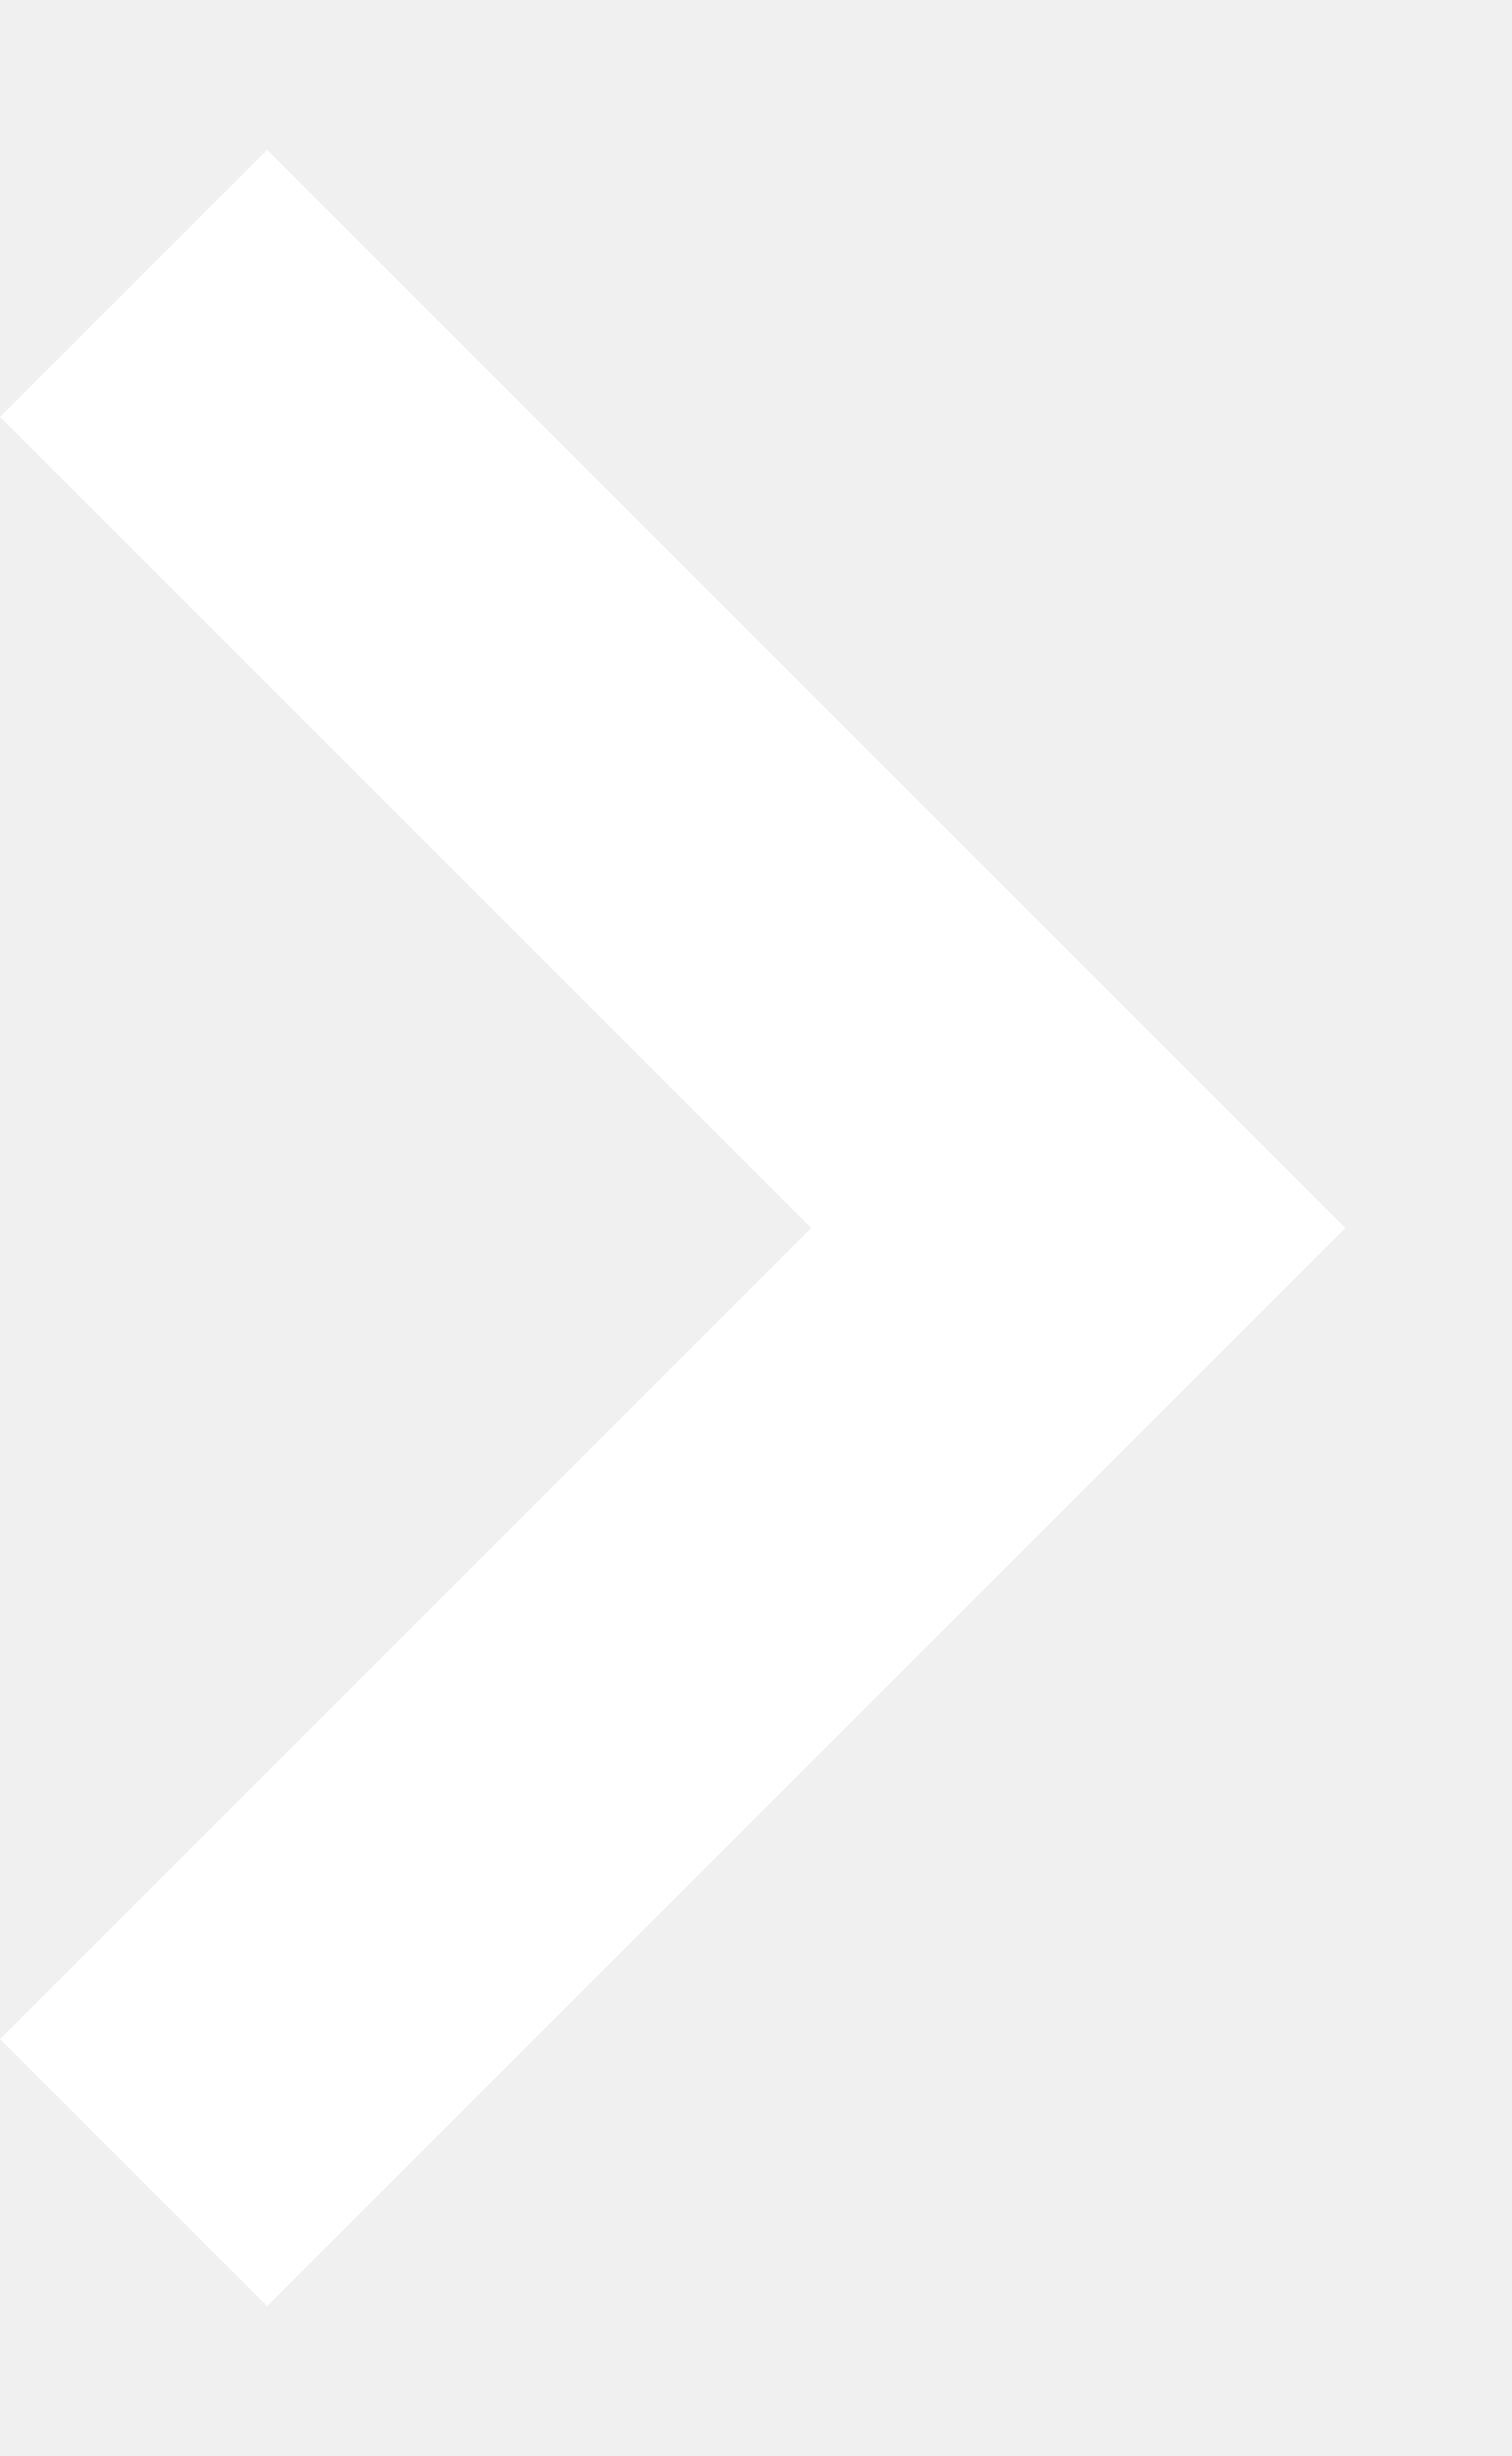
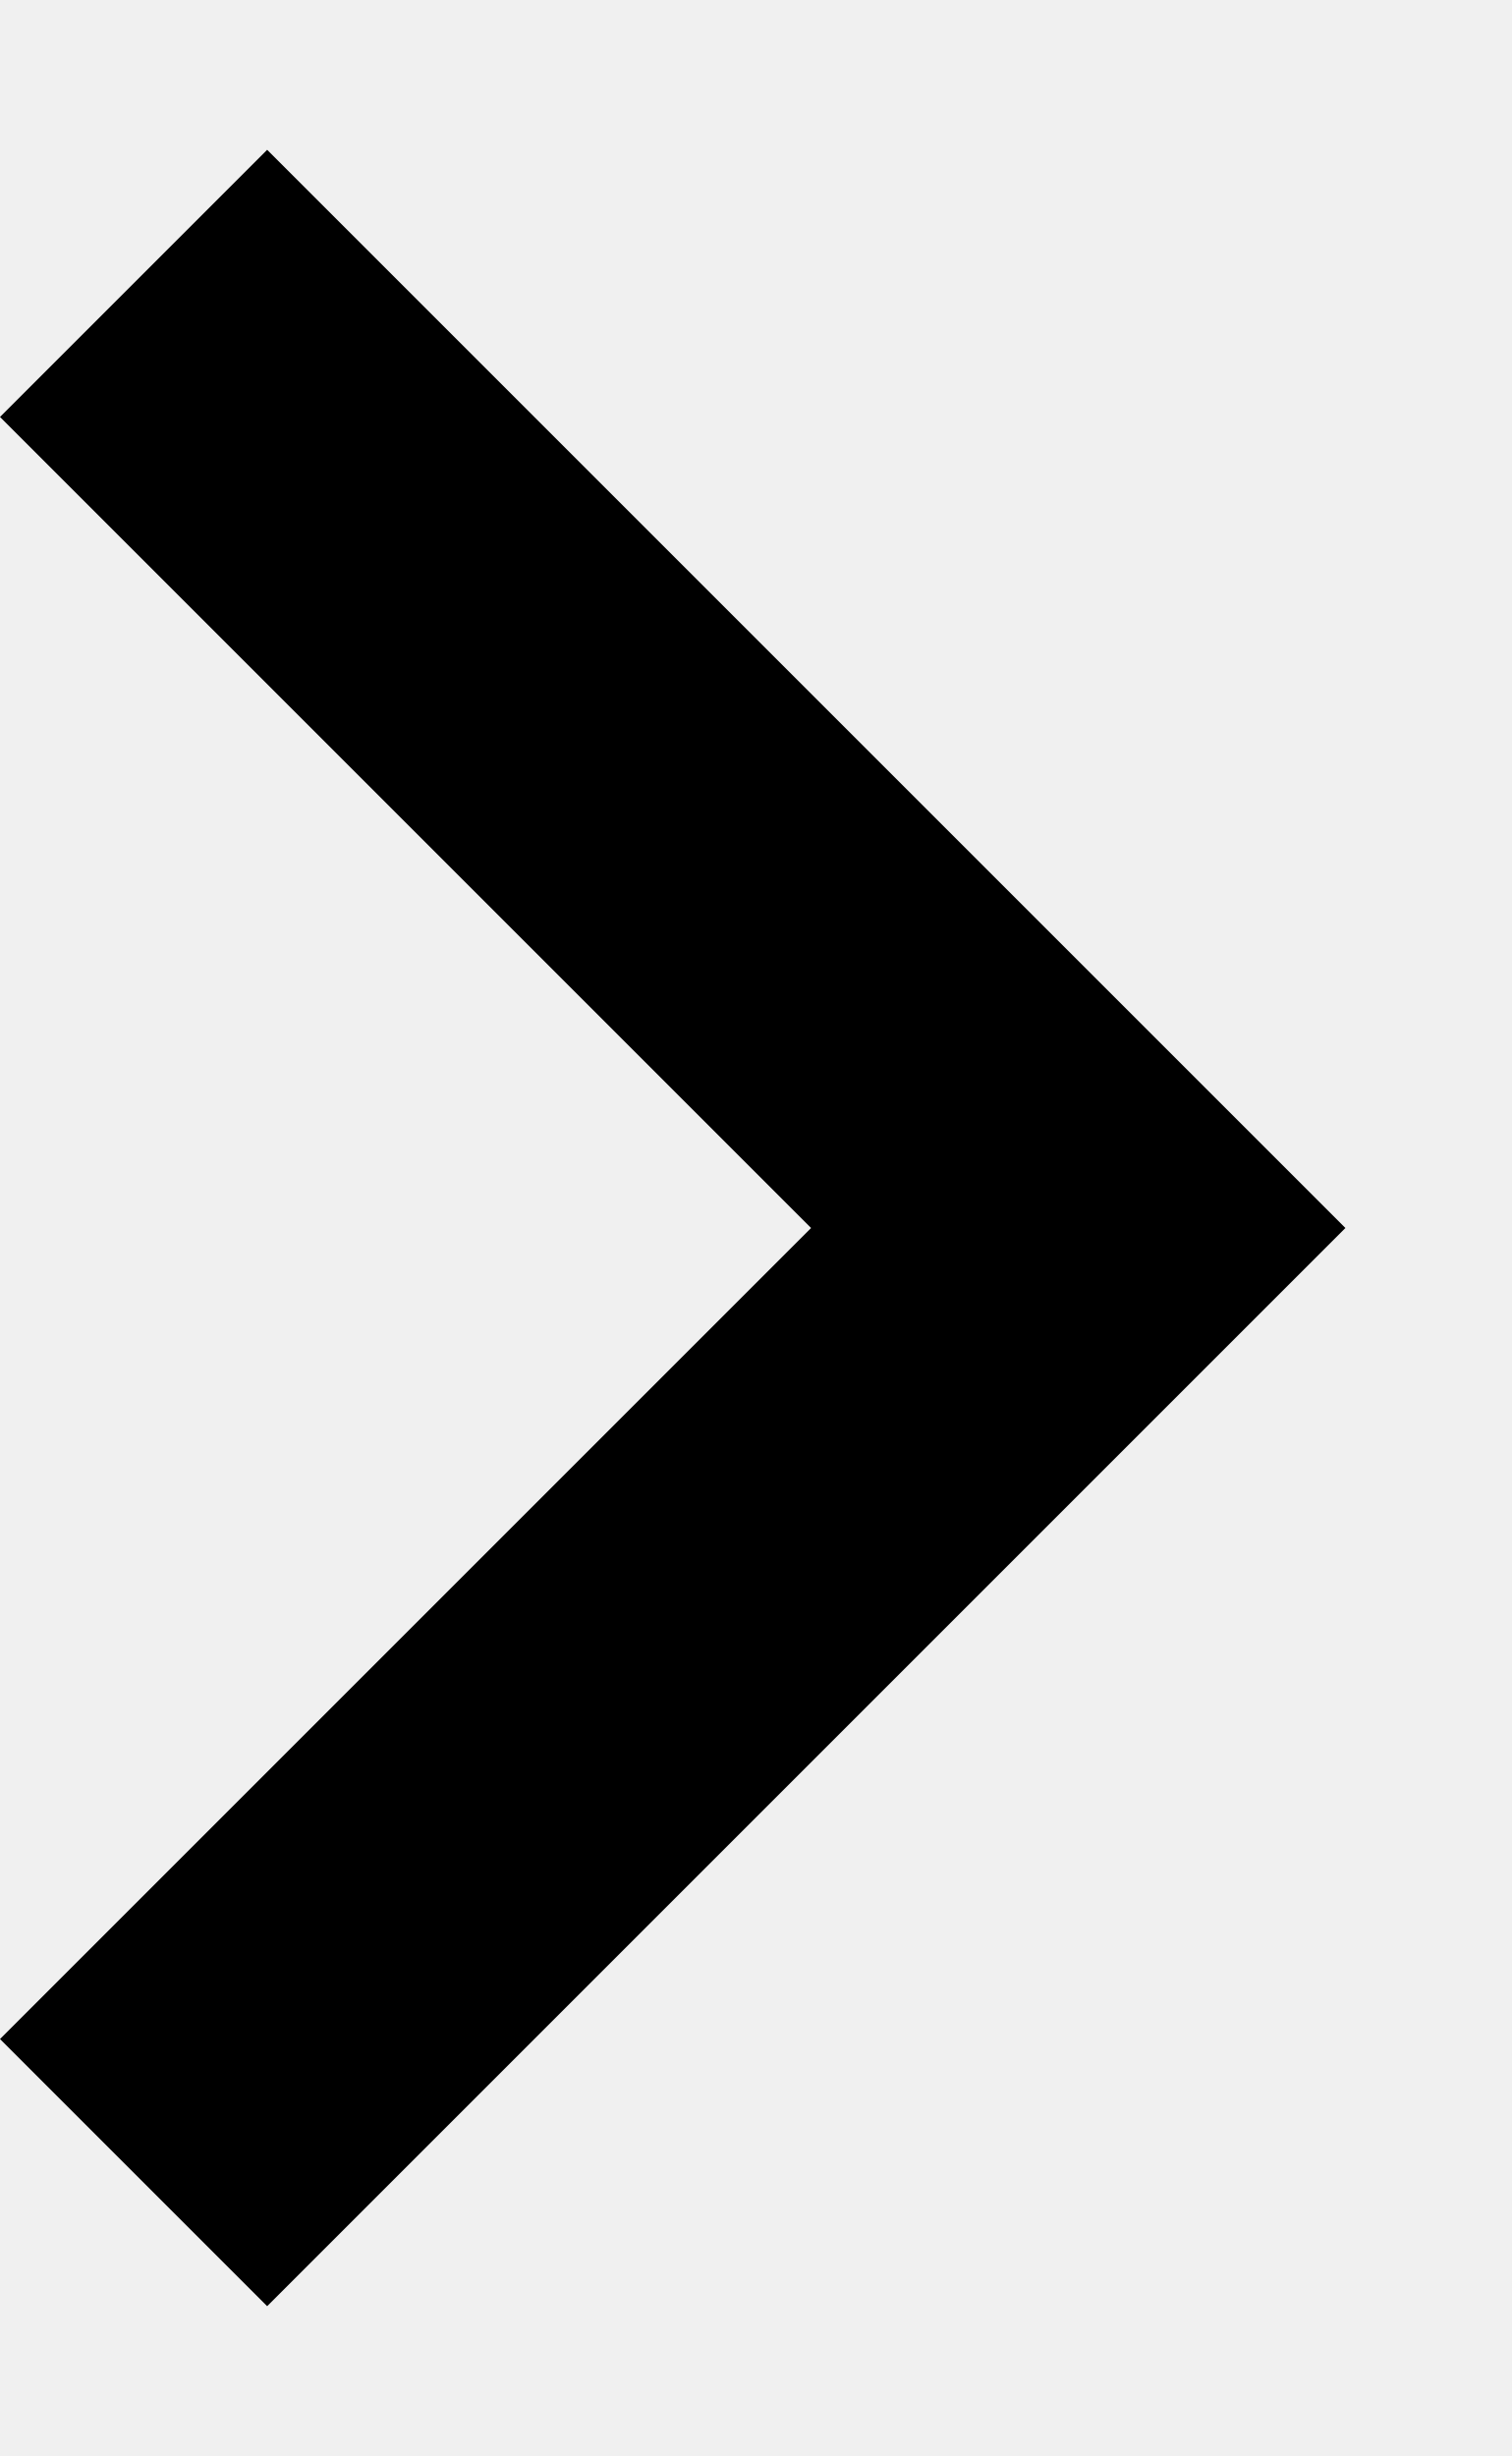
<svg xmlns="http://www.w3.org/2000/svg" width="8" height="13" viewBox="0 0 8 13" fill="none">
-   <path d="M1.414 12.207L7.121 6.5L1.414 0.793L0 2.207L4.293 6.5L0 10.793L1.414 12.207Z" fill="white" />
+   <path d="M1.414 12.207L7.121 6.5L1.414 0.793L0 2.207L4.293 6.5L0 10.793L1.414 12.207Z" fill="black" />
</svg>
